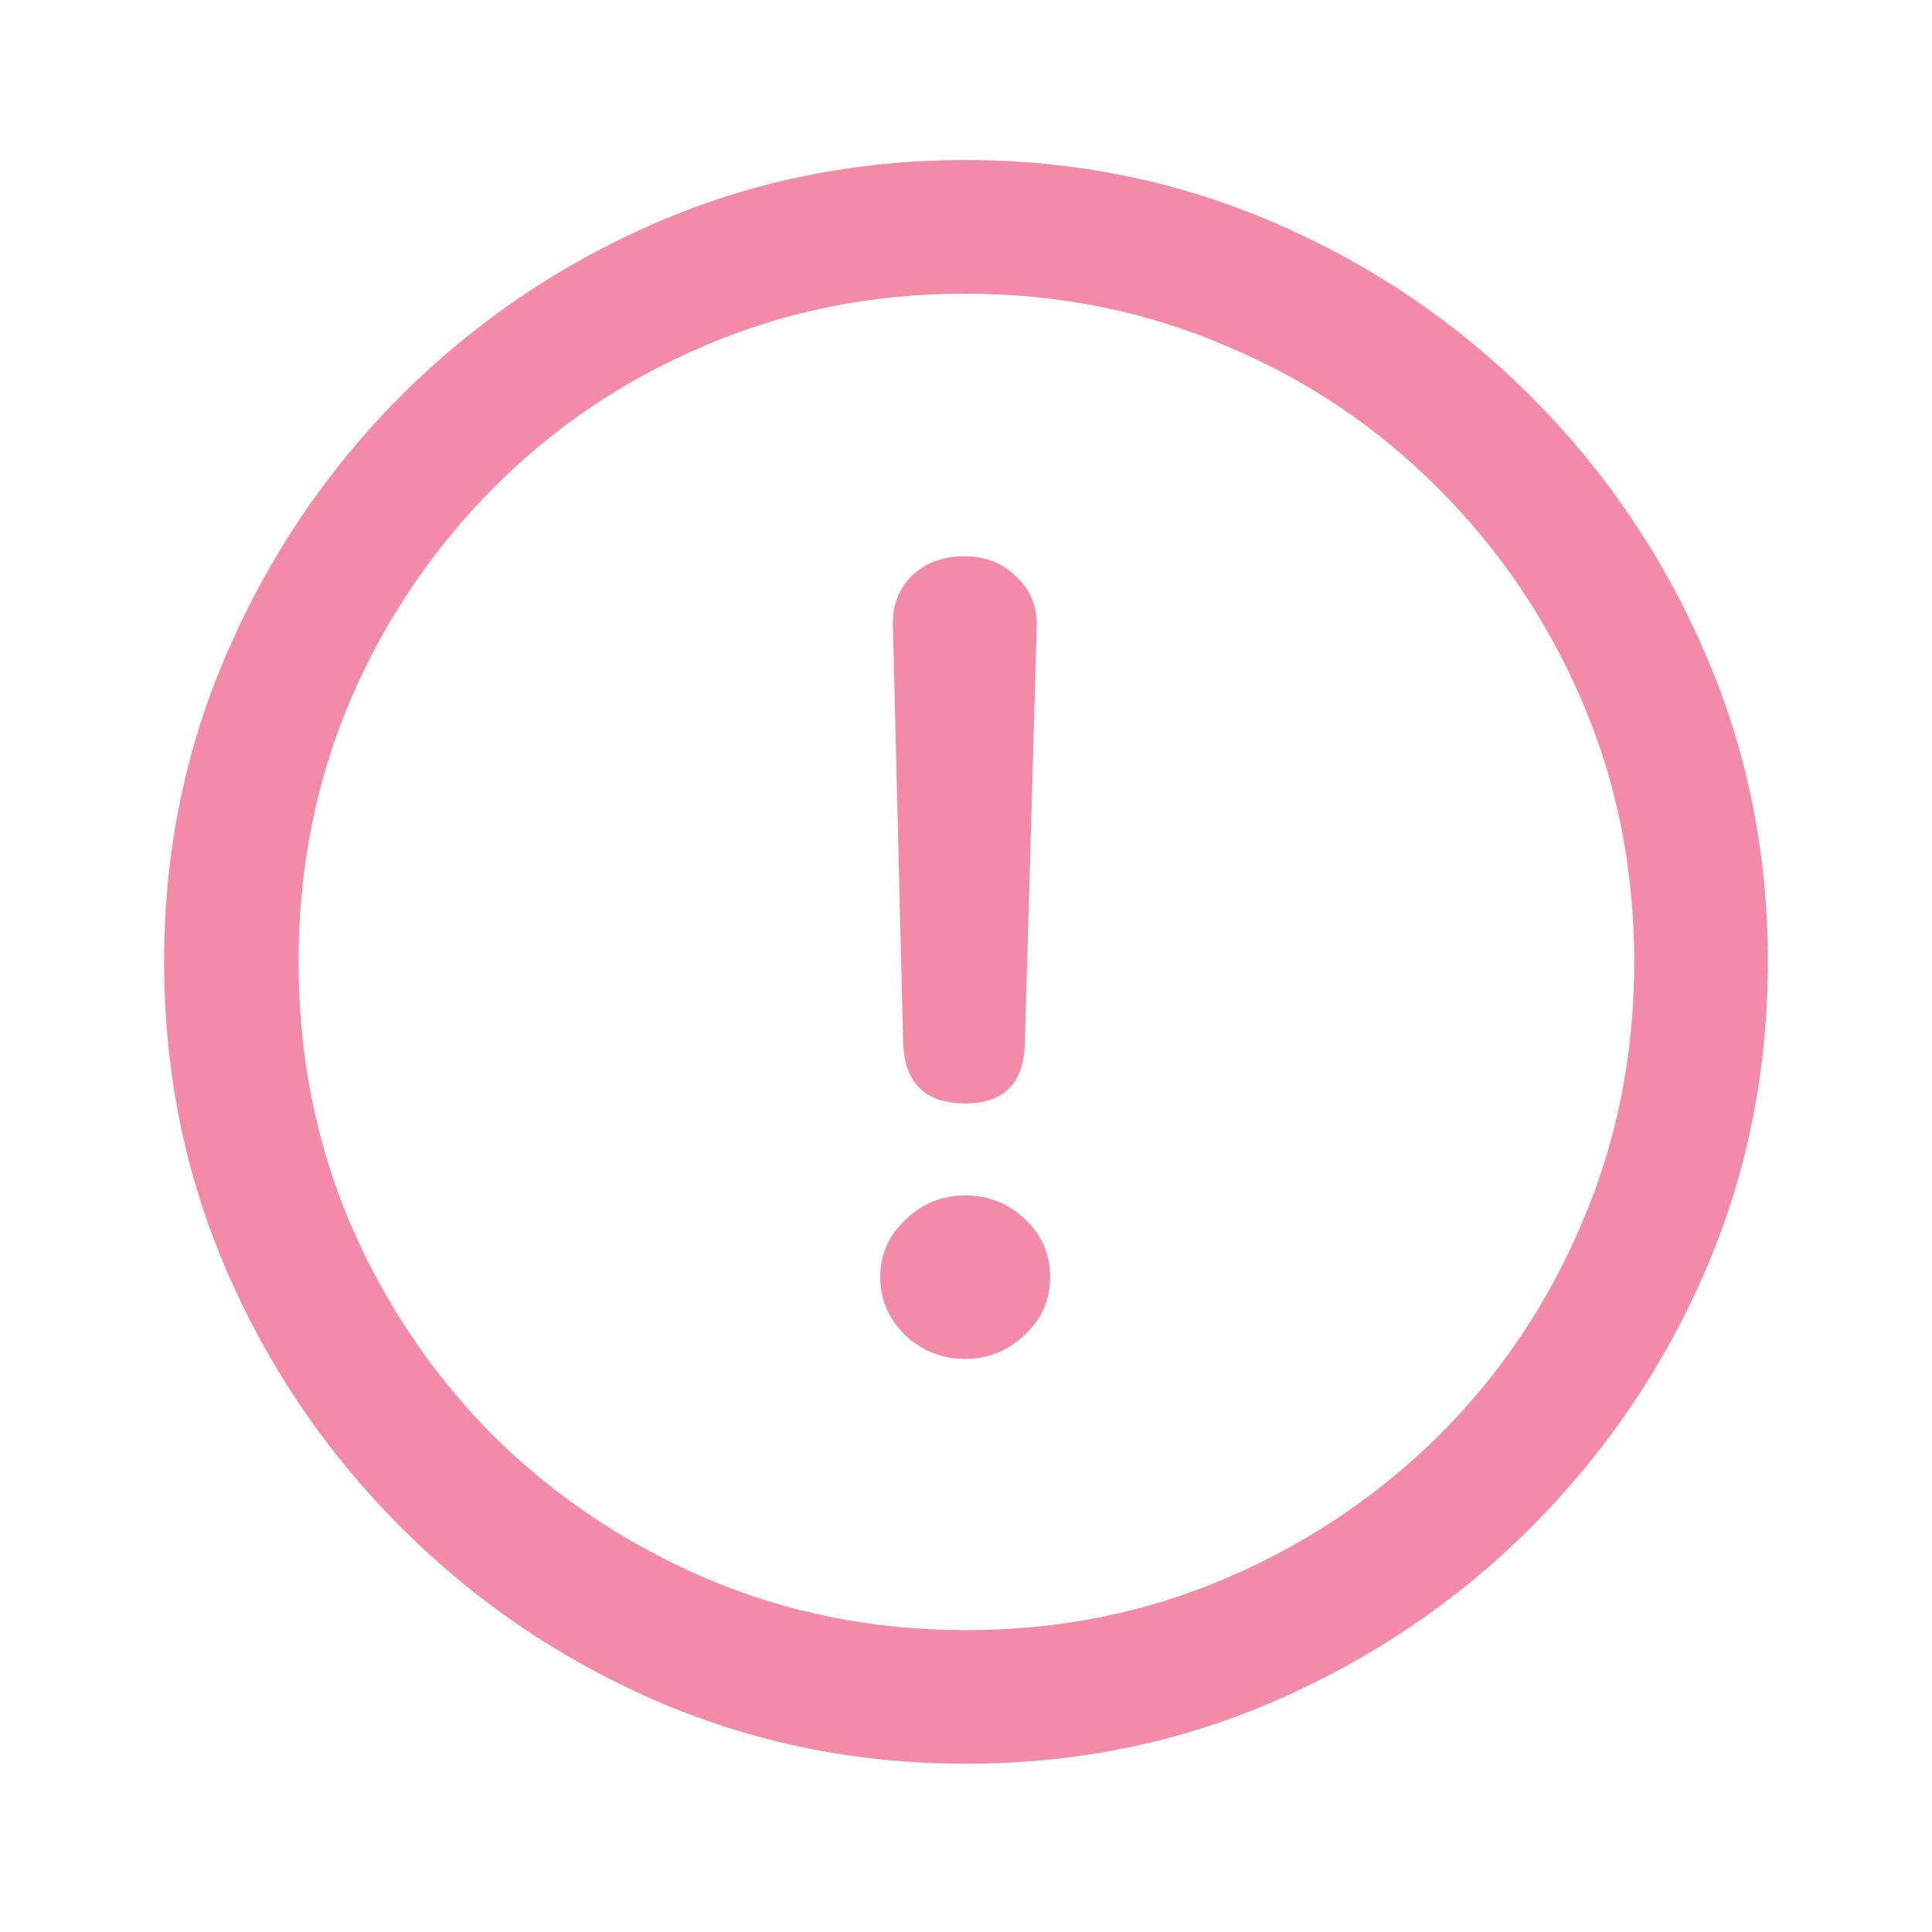
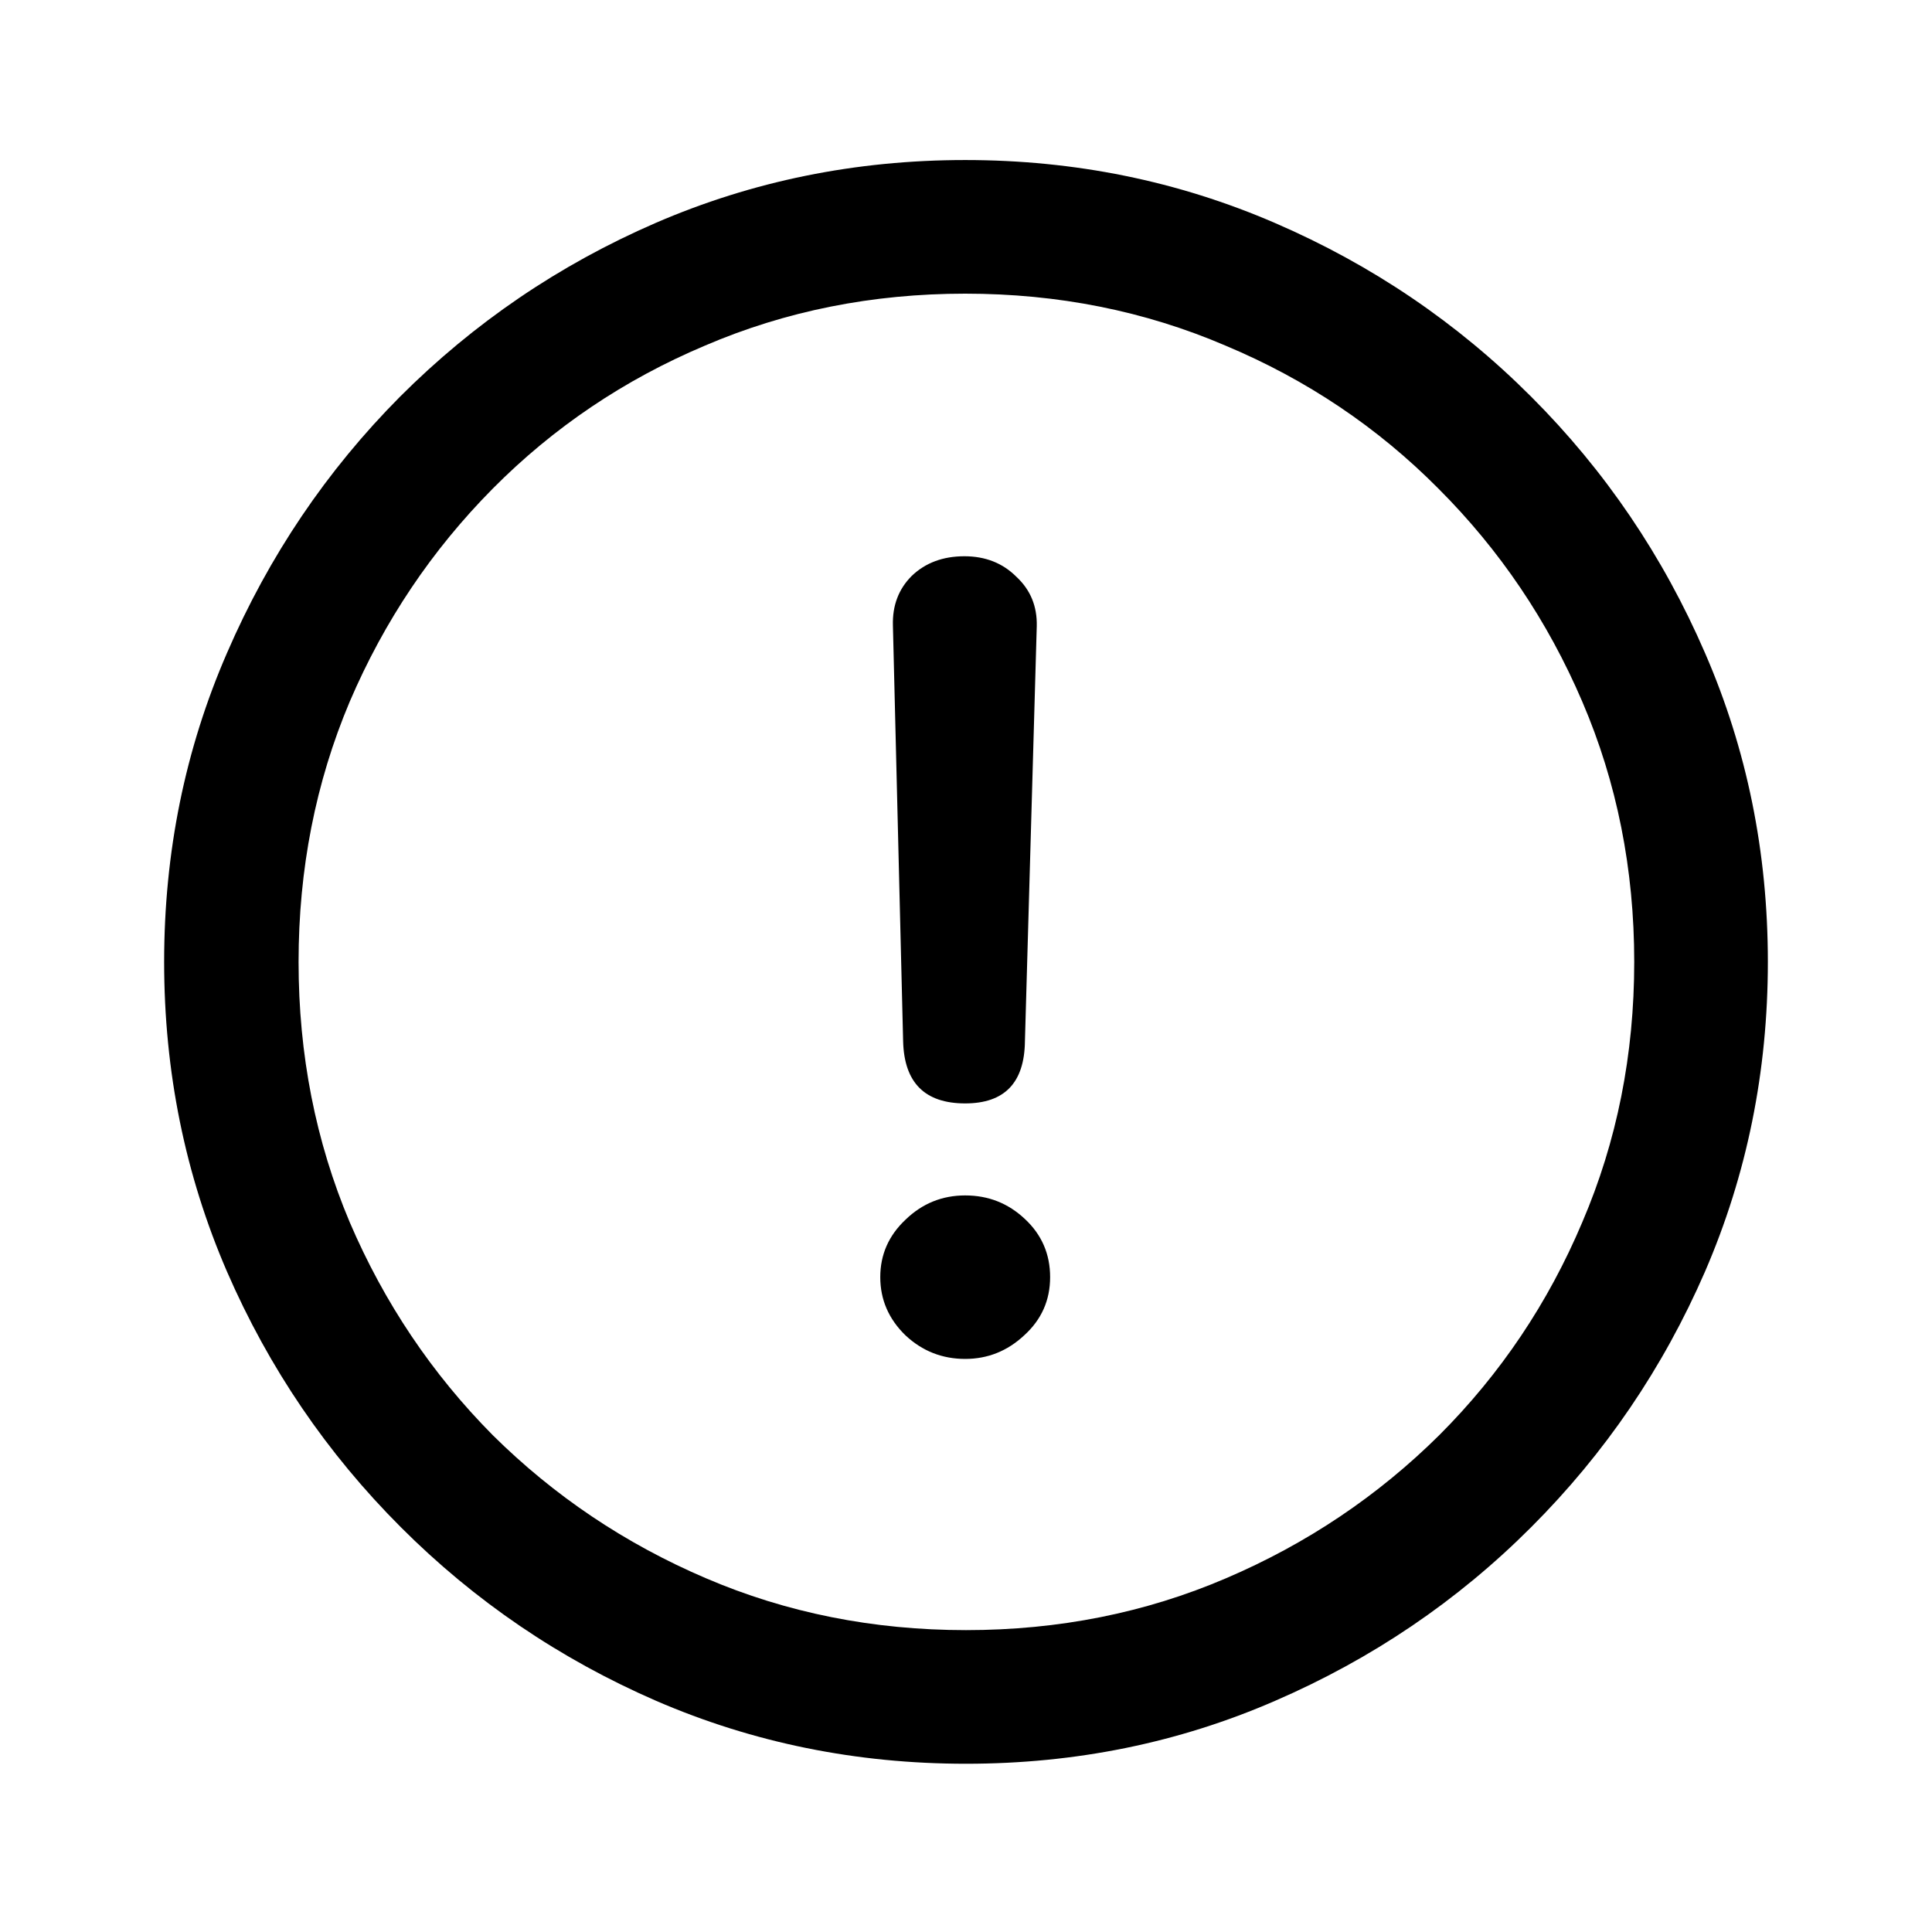
- <svg xmlns="http://www.w3.org/2000/svg" width="24" height="24" viewBox="0 0 24 24" fill="#F38BA8">
-   <path d="M12 21.91C10.639 21.91 9.357 21.65 8.152 21.129C6.954 20.608 5.896 19.889 4.979 18.971C4.061 18.053 3.341 16.995 2.82 15.797C2.299 14.592 2.039 13.31 2.039 11.949C2.039 10.588 2.299 9.309 2.82 8.111C3.341 6.907 4.057 5.846 4.969 4.928C5.887 4.01 6.945 3.29 8.143 2.77C9.347 2.249 10.63 1.988 11.99 1.988C13.351 1.988 14.633 2.249 15.838 2.77C17.042 3.29 18.104 4.01 19.021 4.928C19.939 5.846 20.659 6.907 21.18 8.111C21.701 9.309 21.961 10.588 21.961 11.949C21.961 13.31 21.701 14.592 21.18 15.797C20.659 16.995 19.939 18.053 19.021 18.971C18.104 19.889 17.042 20.608 15.838 21.129C14.64 21.65 13.361 21.91 12 21.91ZM12 20.25C13.152 20.25 14.23 20.035 15.232 19.605C16.235 19.176 17.117 18.583 17.879 17.828C18.641 17.066 19.233 16.184 19.656 15.182C20.086 14.179 20.301 13.102 20.301 11.949C20.301 10.797 20.086 9.719 19.656 8.717C19.227 7.714 18.631 6.832 17.869 6.07C17.114 5.309 16.232 4.716 15.223 4.293C14.22 3.863 13.143 3.648 11.99 3.648C10.838 3.648 9.76 3.863 8.758 4.293C7.755 4.716 6.876 5.309 6.121 6.07C5.366 6.832 4.773 7.714 4.344 8.717C3.921 9.719 3.709 10.797 3.709 11.949C3.709 13.102 3.921 14.179 4.344 15.182C4.773 16.184 5.366 17.066 6.121 17.828C6.883 18.583 7.765 19.176 8.768 19.605C9.77 20.035 10.848 20.25 12 20.25ZM11.99 13.707C11.489 13.707 11.232 13.45 11.219 12.935L11.092 7.77C11.085 7.522 11.163 7.317 11.326 7.154C11.495 6.992 11.713 6.91 11.98 6.91C12.241 6.91 12.456 6.995 12.625 7.164C12.801 7.327 12.885 7.532 12.879 7.779L12.732 12.935C12.726 13.45 12.479 13.707 11.99 13.707ZM11.99 16.881C11.704 16.881 11.456 16.783 11.248 16.588C11.04 16.386 10.935 16.145 10.935 15.865C10.935 15.585 11.04 15.348 11.248 15.152C11.456 14.95 11.704 14.85 11.99 14.85C12.277 14.85 12.524 14.947 12.732 15.143C12.941 15.338 13.045 15.579 13.045 15.865C13.045 16.152 12.938 16.393 12.723 16.588C12.514 16.783 12.27 16.881 11.99 16.881Z" fill="#F38BA8" />
+ <svg xmlns="http://www.w3.org/2000/svg" width="24" height="24" viewBox="0 0 24 24" fill="">
+   <path d="M12 21.91C10.639 21.91 9.357 21.65 8.152 21.129C6.954 20.608 5.896 19.889 4.979 18.971C4.061 18.053 3.341 16.995 2.82 15.797C2.299 14.592 2.039 13.31 2.039 11.949C2.039 10.588 2.299 9.309 2.82 8.111C3.341 6.907 4.057 5.846 4.969 4.928C5.887 4.01 6.945 3.29 8.143 2.77C9.347 2.249 10.63 1.988 11.99 1.988C13.351 1.988 14.633 2.249 15.838 2.77C17.042 3.29 18.104 4.01 19.021 4.928C19.939 5.846 20.659 6.907 21.18 8.111C21.701 9.309 21.961 10.588 21.961 11.949C21.961 13.31 21.701 14.592 21.18 15.797C20.659 16.995 19.939 18.053 19.021 18.971C18.104 19.889 17.042 20.608 15.838 21.129C14.64 21.65 13.361 21.91 12 21.91ZM12 20.25C13.152 20.25 14.23 20.035 15.232 19.605C16.235 19.176 17.117 18.583 17.879 17.828C18.641 17.066 19.233 16.184 19.656 15.182C20.086 14.179 20.301 13.102 20.301 11.949C20.301 10.797 20.086 9.719 19.656 8.717C19.227 7.714 18.631 6.832 17.869 6.07C17.114 5.309 16.232 4.716 15.223 4.293C14.22 3.863 13.143 3.648 11.99 3.648C10.838 3.648 9.76 3.863 8.758 4.293C7.755 4.716 6.876 5.309 6.121 6.07C5.366 6.832 4.773 7.714 4.344 8.717C3.921 9.719 3.709 10.797 3.709 11.949C3.709 13.102 3.921 14.179 4.344 15.182C4.773 16.184 5.366 17.066 6.121 17.828C6.883 18.583 7.765 19.176 8.768 19.605C9.77 20.035 10.848 20.25 12 20.25ZM11.99 13.707C11.489 13.707 11.232 13.45 11.219 12.935L11.092 7.77C11.085 7.522 11.163 7.317 11.326 7.154C11.495 6.992 11.713 6.91 11.98 6.91C12.241 6.91 12.456 6.995 12.625 7.164C12.801 7.327 12.885 7.532 12.879 7.779L12.732 12.935C12.726 13.45 12.479 13.707 11.99 13.707ZM11.99 16.881C11.704 16.881 11.456 16.783 11.248 16.588C11.04 16.386 10.935 16.145 10.935 15.865C10.935 15.585 11.04 15.348 11.248 15.152C11.456 14.95 11.704 14.85 11.99 14.85C12.277 14.85 12.524 14.947 12.732 15.143C12.941 15.338 13.045 15.579 13.045 15.865C13.045 16.152 12.938 16.393 12.723 16.588C12.514 16.783 12.27 16.881 11.99 16.881Z" fill="" />
</svg>
